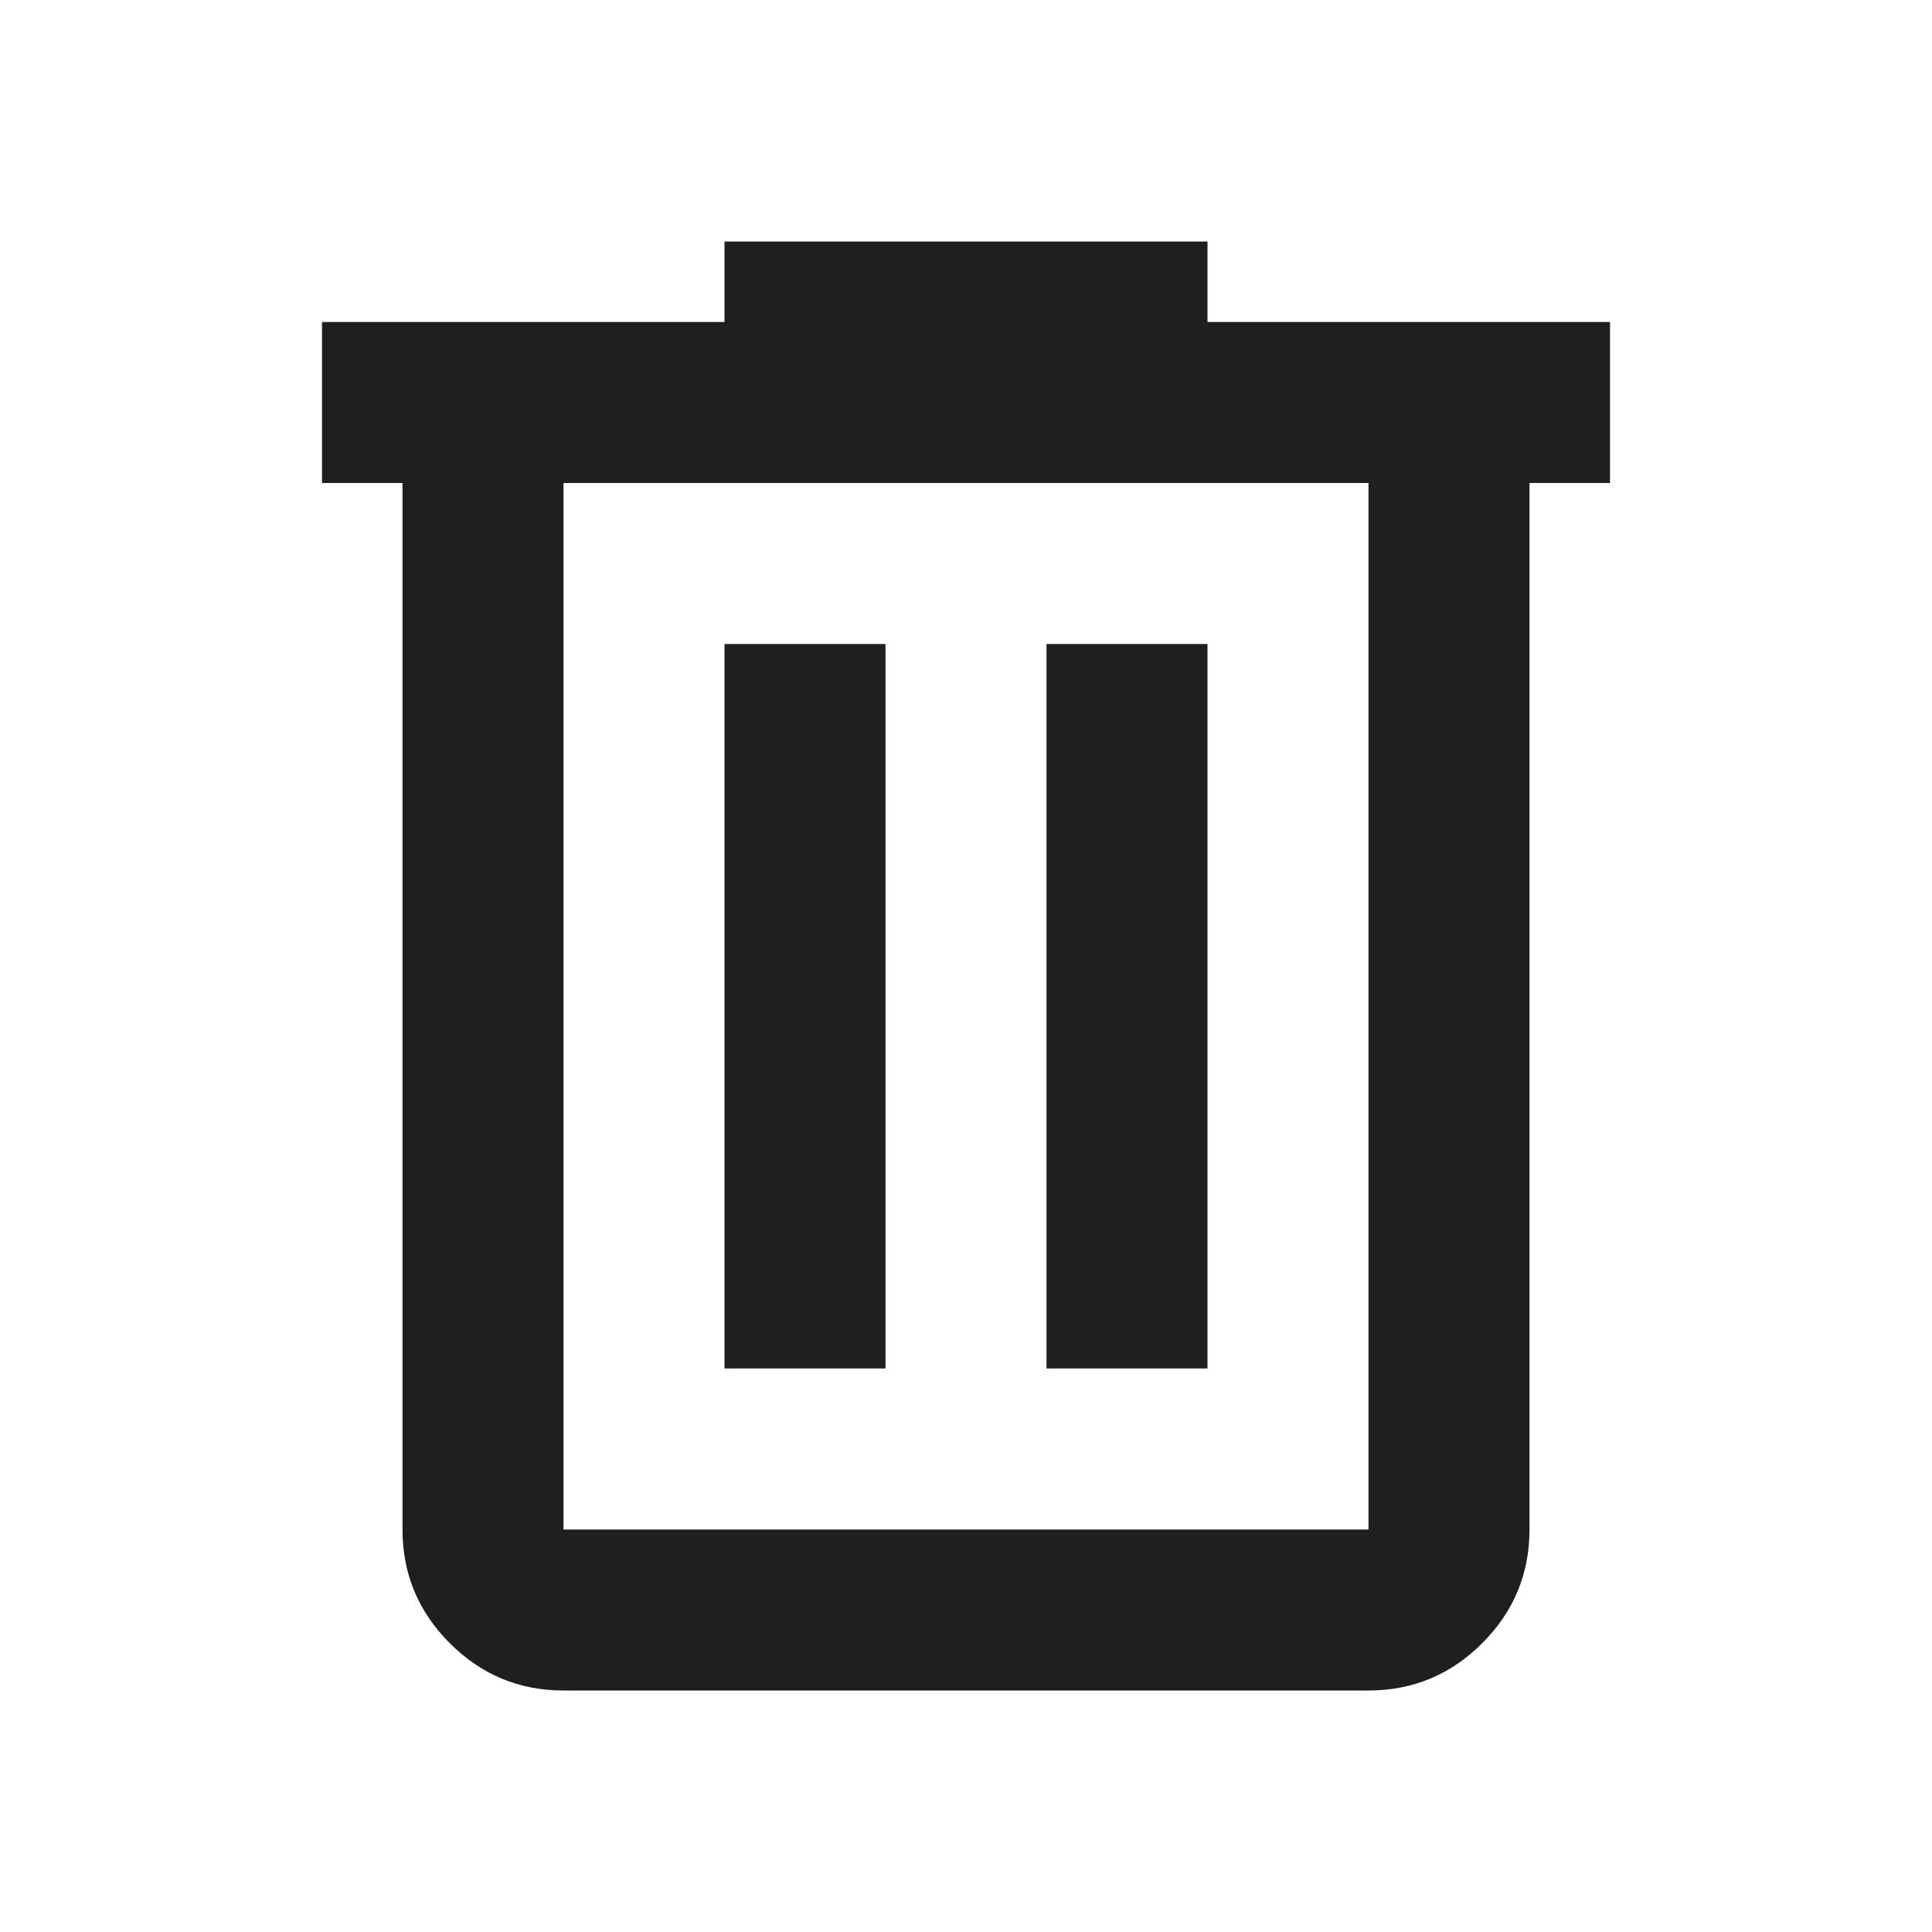
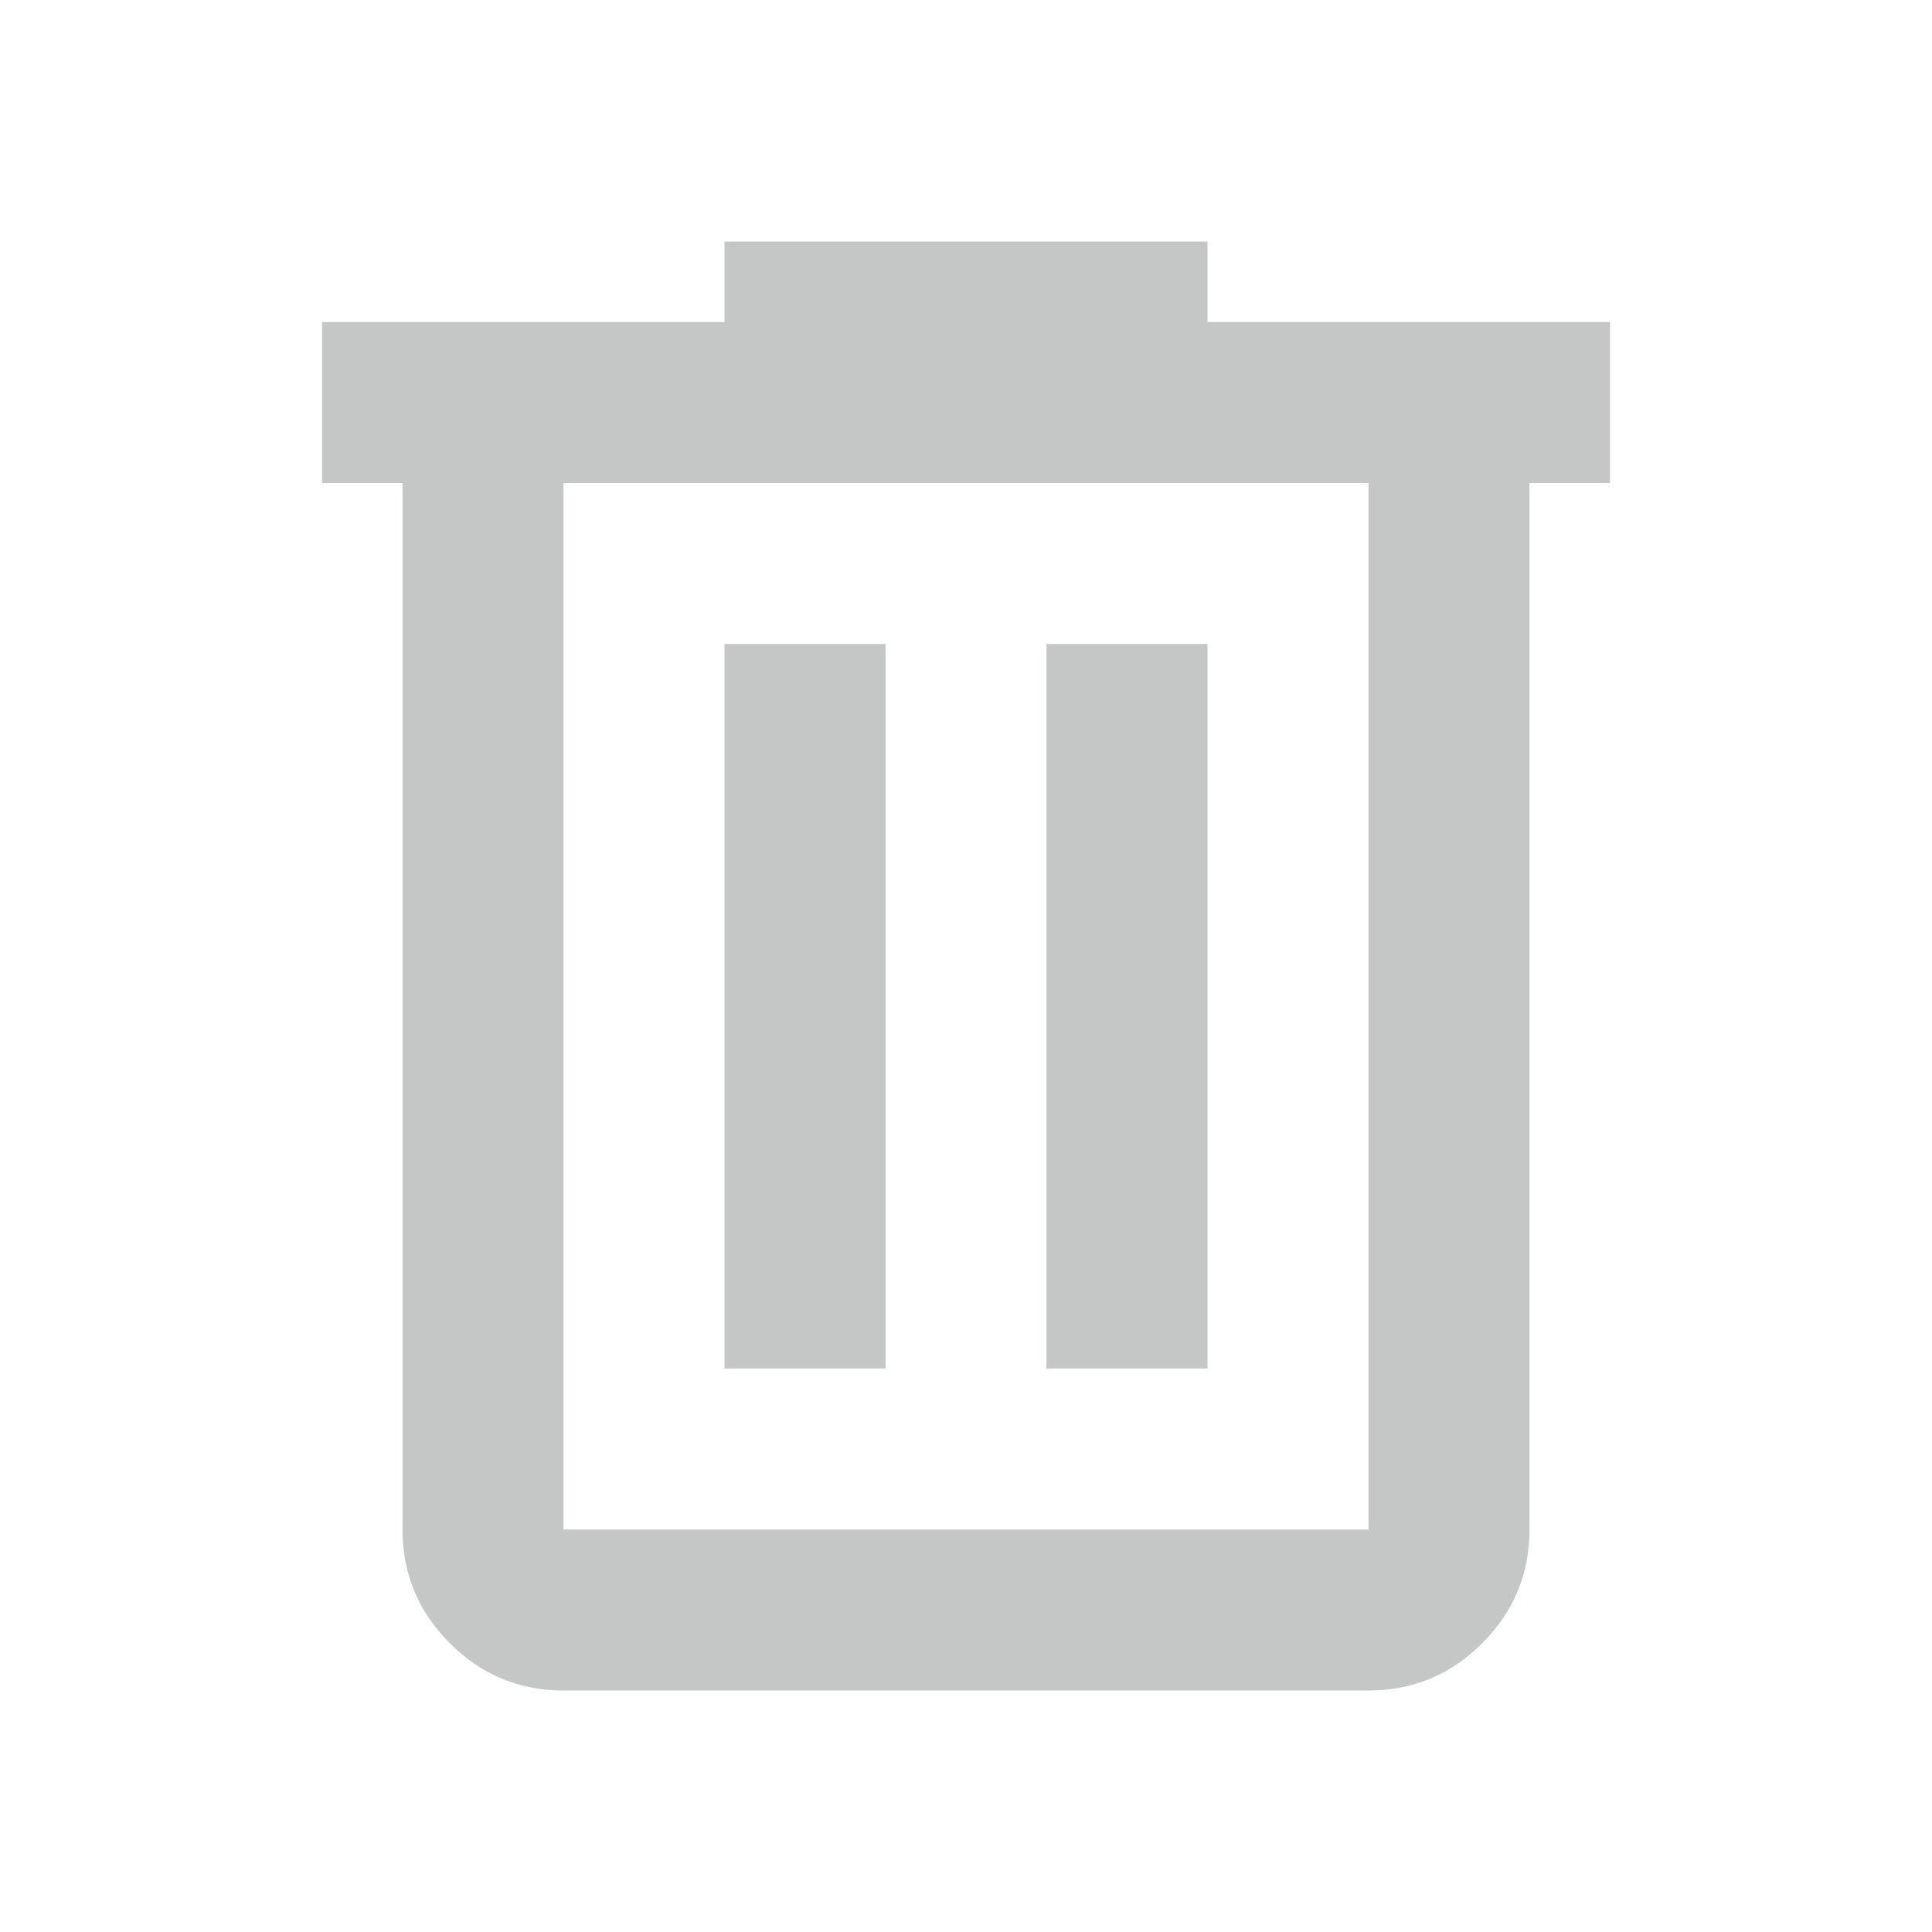
- <svg xmlns="http://www.w3.org/2000/svg" height="24px" viewBox="0 -960 960 960" width="24px" fill="#1f1f1f">
+ <svg xmlns="http://www.w3.org/2000/svg" height="24px" viewBox="0 -960 960 960" width="24px" fill="#c4c7c5">
  <path d="M280-120q-33 0-56.5-23.5T200-200v-520h-40v-80h200v-40h240v40h200v80h-40v520q0 33-23.5 56.5T680-120H280Zm400-600H280v520h400v-520ZM360-280h80v-360h-80v360Zm160 0h80v-360h-80v360ZM280-720v520-520Z" />
</svg>
